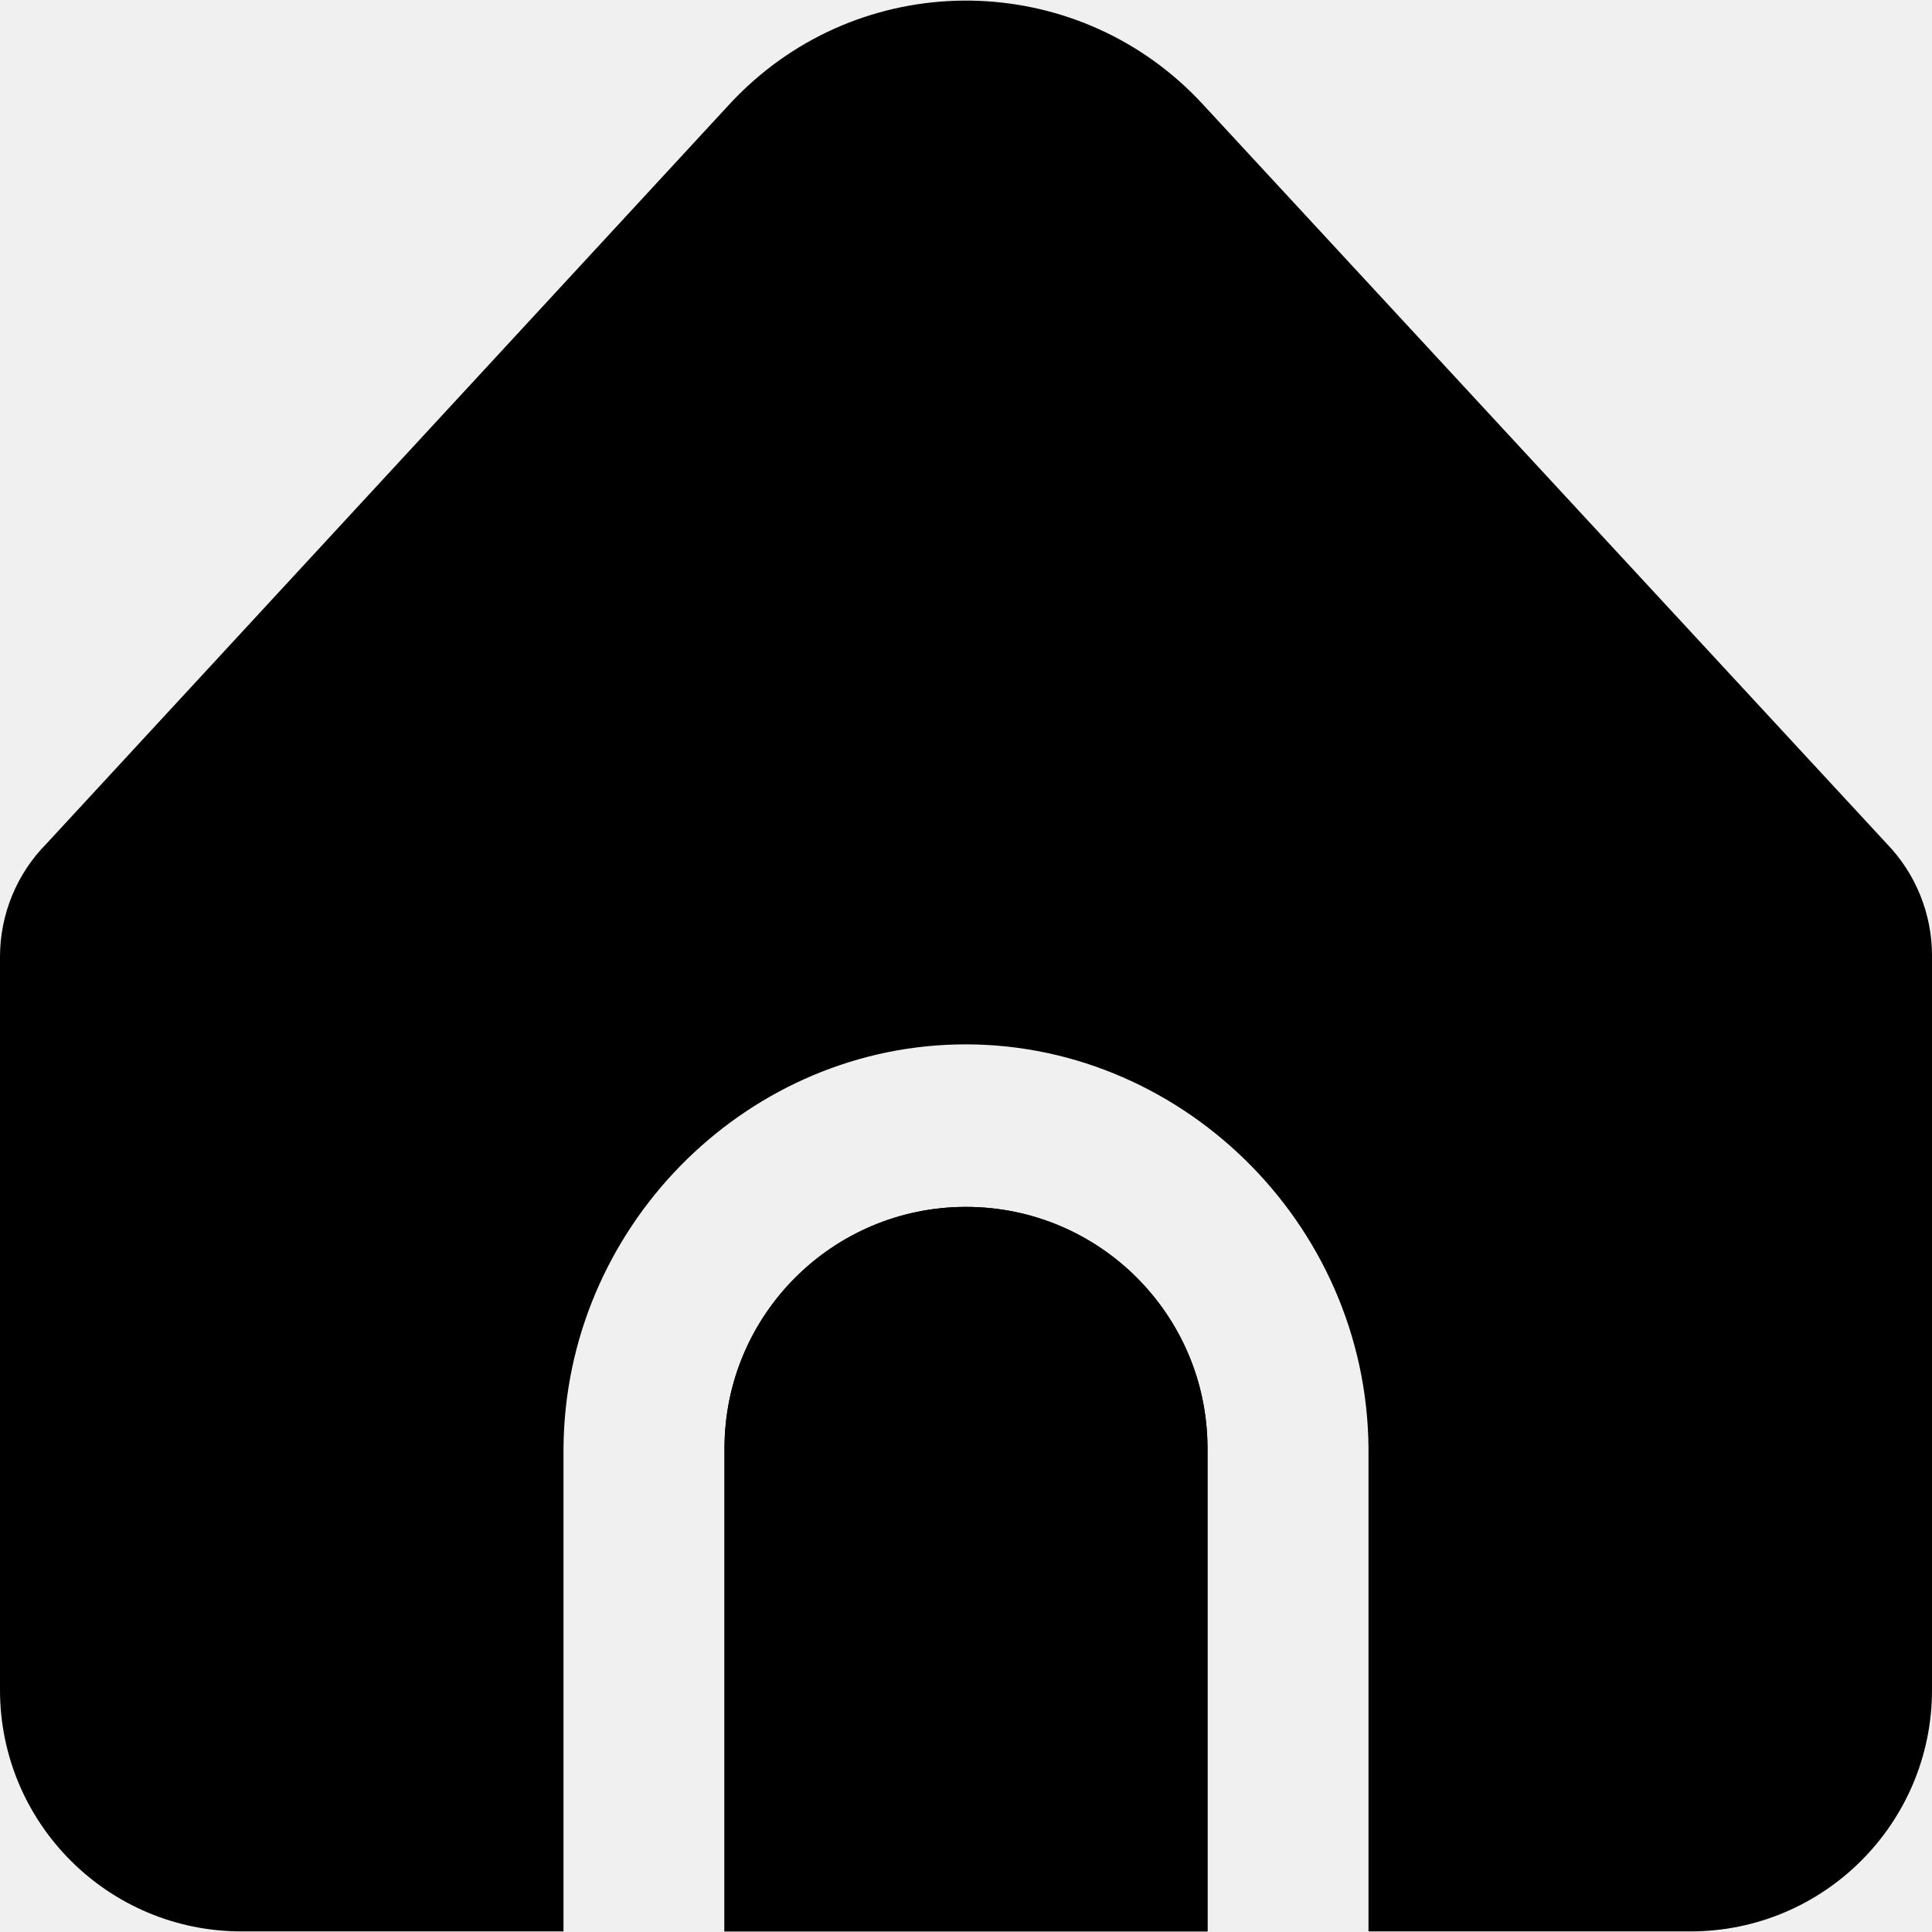
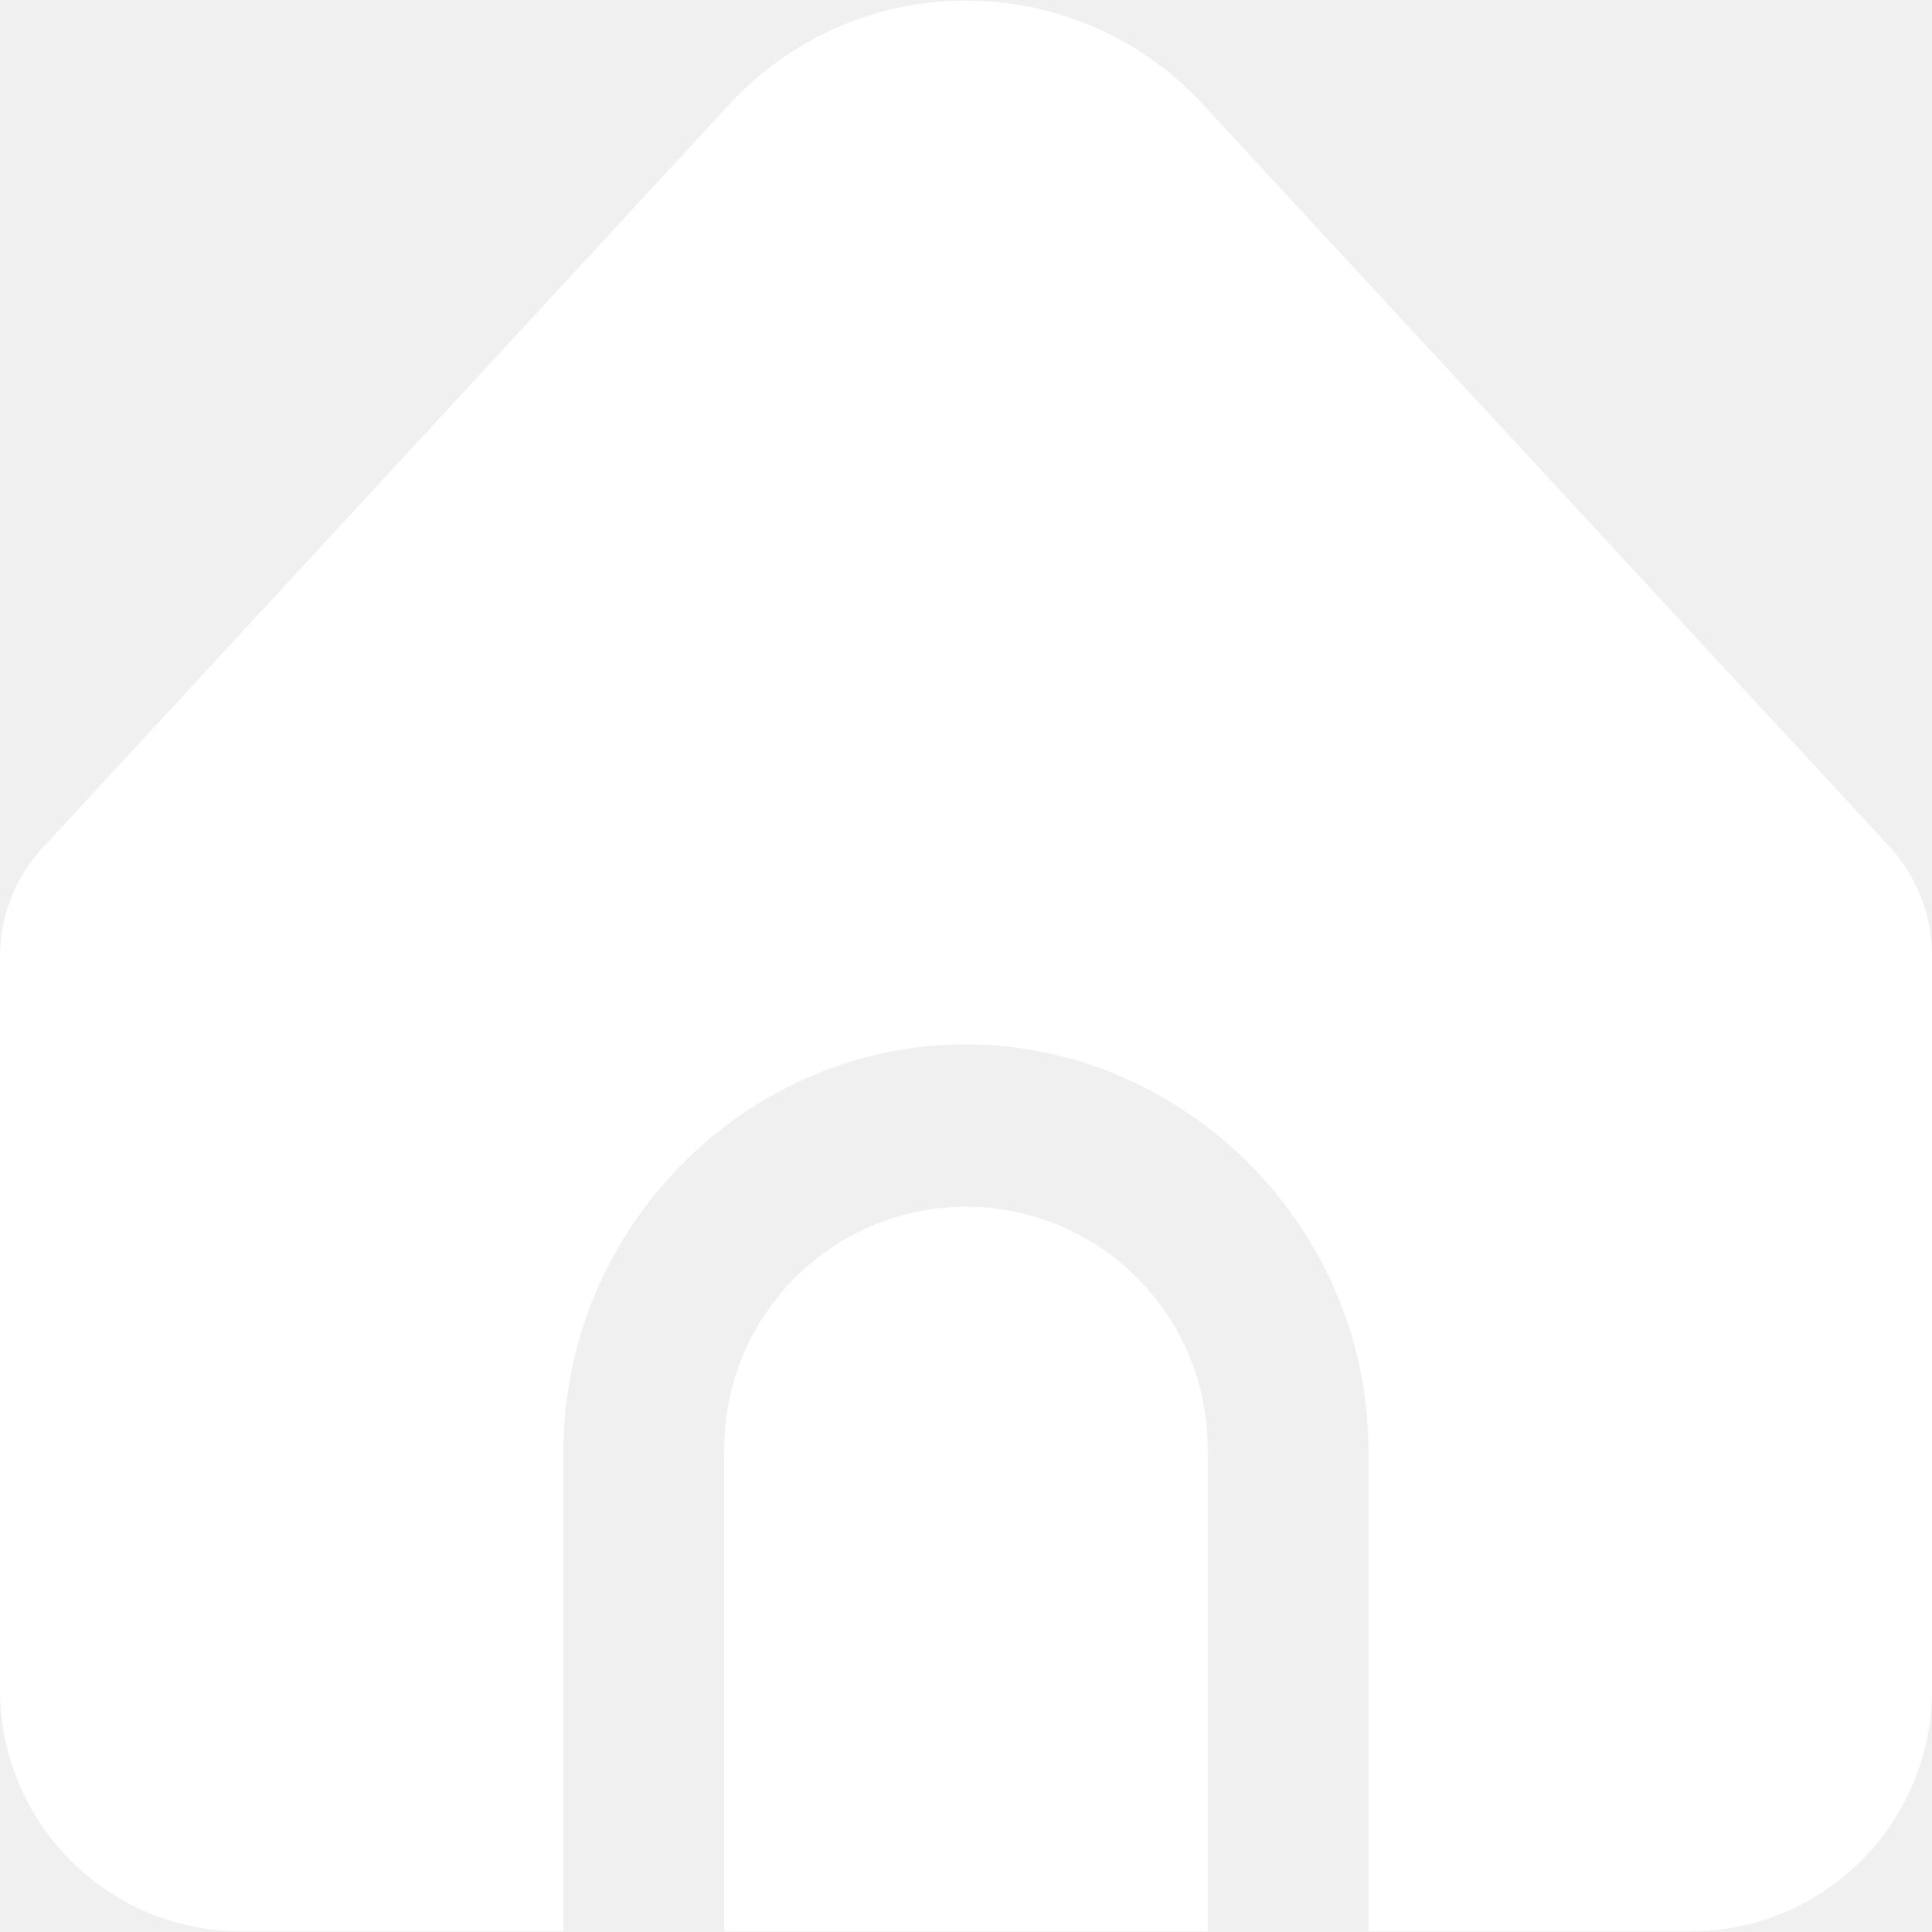
<svg xmlns="http://www.w3.org/2000/svg" version="1.1" id="Capa_1" x="0px" y="0px" viewBox="0 0 512 512" style="enable-background:new 0 0 512 512;" xml:space="preserve" width="512" height="512">
  <g>
-     <path d="M256,319.841c-35.346,0-64,28.654-64,64v128h128v-128C320,348.495,291.346,319.841,256,319.841z" />
+     <path d="M256,319.841c-35.346,0-64,28.654-64,64v128h128v-128C320,348.495,291.346,319.841,256,319.841z" fill="white" />
    <g>
-       <path d="M362.667,383.841v128H448c35.346,0,64-28.654,64-64V253.26c0.005-11.083-4.302-21.733-12.011-29.696l-181.29-195.99    c-31.988-34.61-85.976-36.735-120.586-4.747c-1.644,1.52-3.228,3.103-4.747,4.747L12.395,223.5    C4.453,231.496-0.003,242.31,0,253.58v194.261c0,35.346,28.654,64,64,64h85.333v-128c0.399-58.172,47.366-105.676,104.073-107.044    C312.01,275.383,362.22,323.696,362.667,383.841z" />
-       <path d="M256,319.841c-35.346,0-64,28.654-64,64v128h128v-128C320,348.495,291.346,319.841,256,319.841z" />
+       <path fill="white" d="M362.667,383.841v128H448c35.346,0,64-28.654,64-64V253.26c0.005-11.083-4.302-21.733-12.011-29.696l-181.29-195.99    c-31.988-34.61-85.976-36.735-120.586-4.747c-1.644,1.52-3.228,3.103-4.747,4.747L12.395,223.5    C4.453,231.496-0.003,242.31,0,253.58v194.261c0,35.346,28.654,64,64,64h85.333v-128c0.399-58.172,47.366-105.676,104.073-107.044    C312.01,275.383,362.22,323.696,362.667,383.841z" />
+       <path fill="white" d="M256,319.841c-35.346,0-64,28.654-64,64v128h128v-128C320,348.495,291.346,319.841,256,319.841z" />
    </g>
  </g>
</svg>
